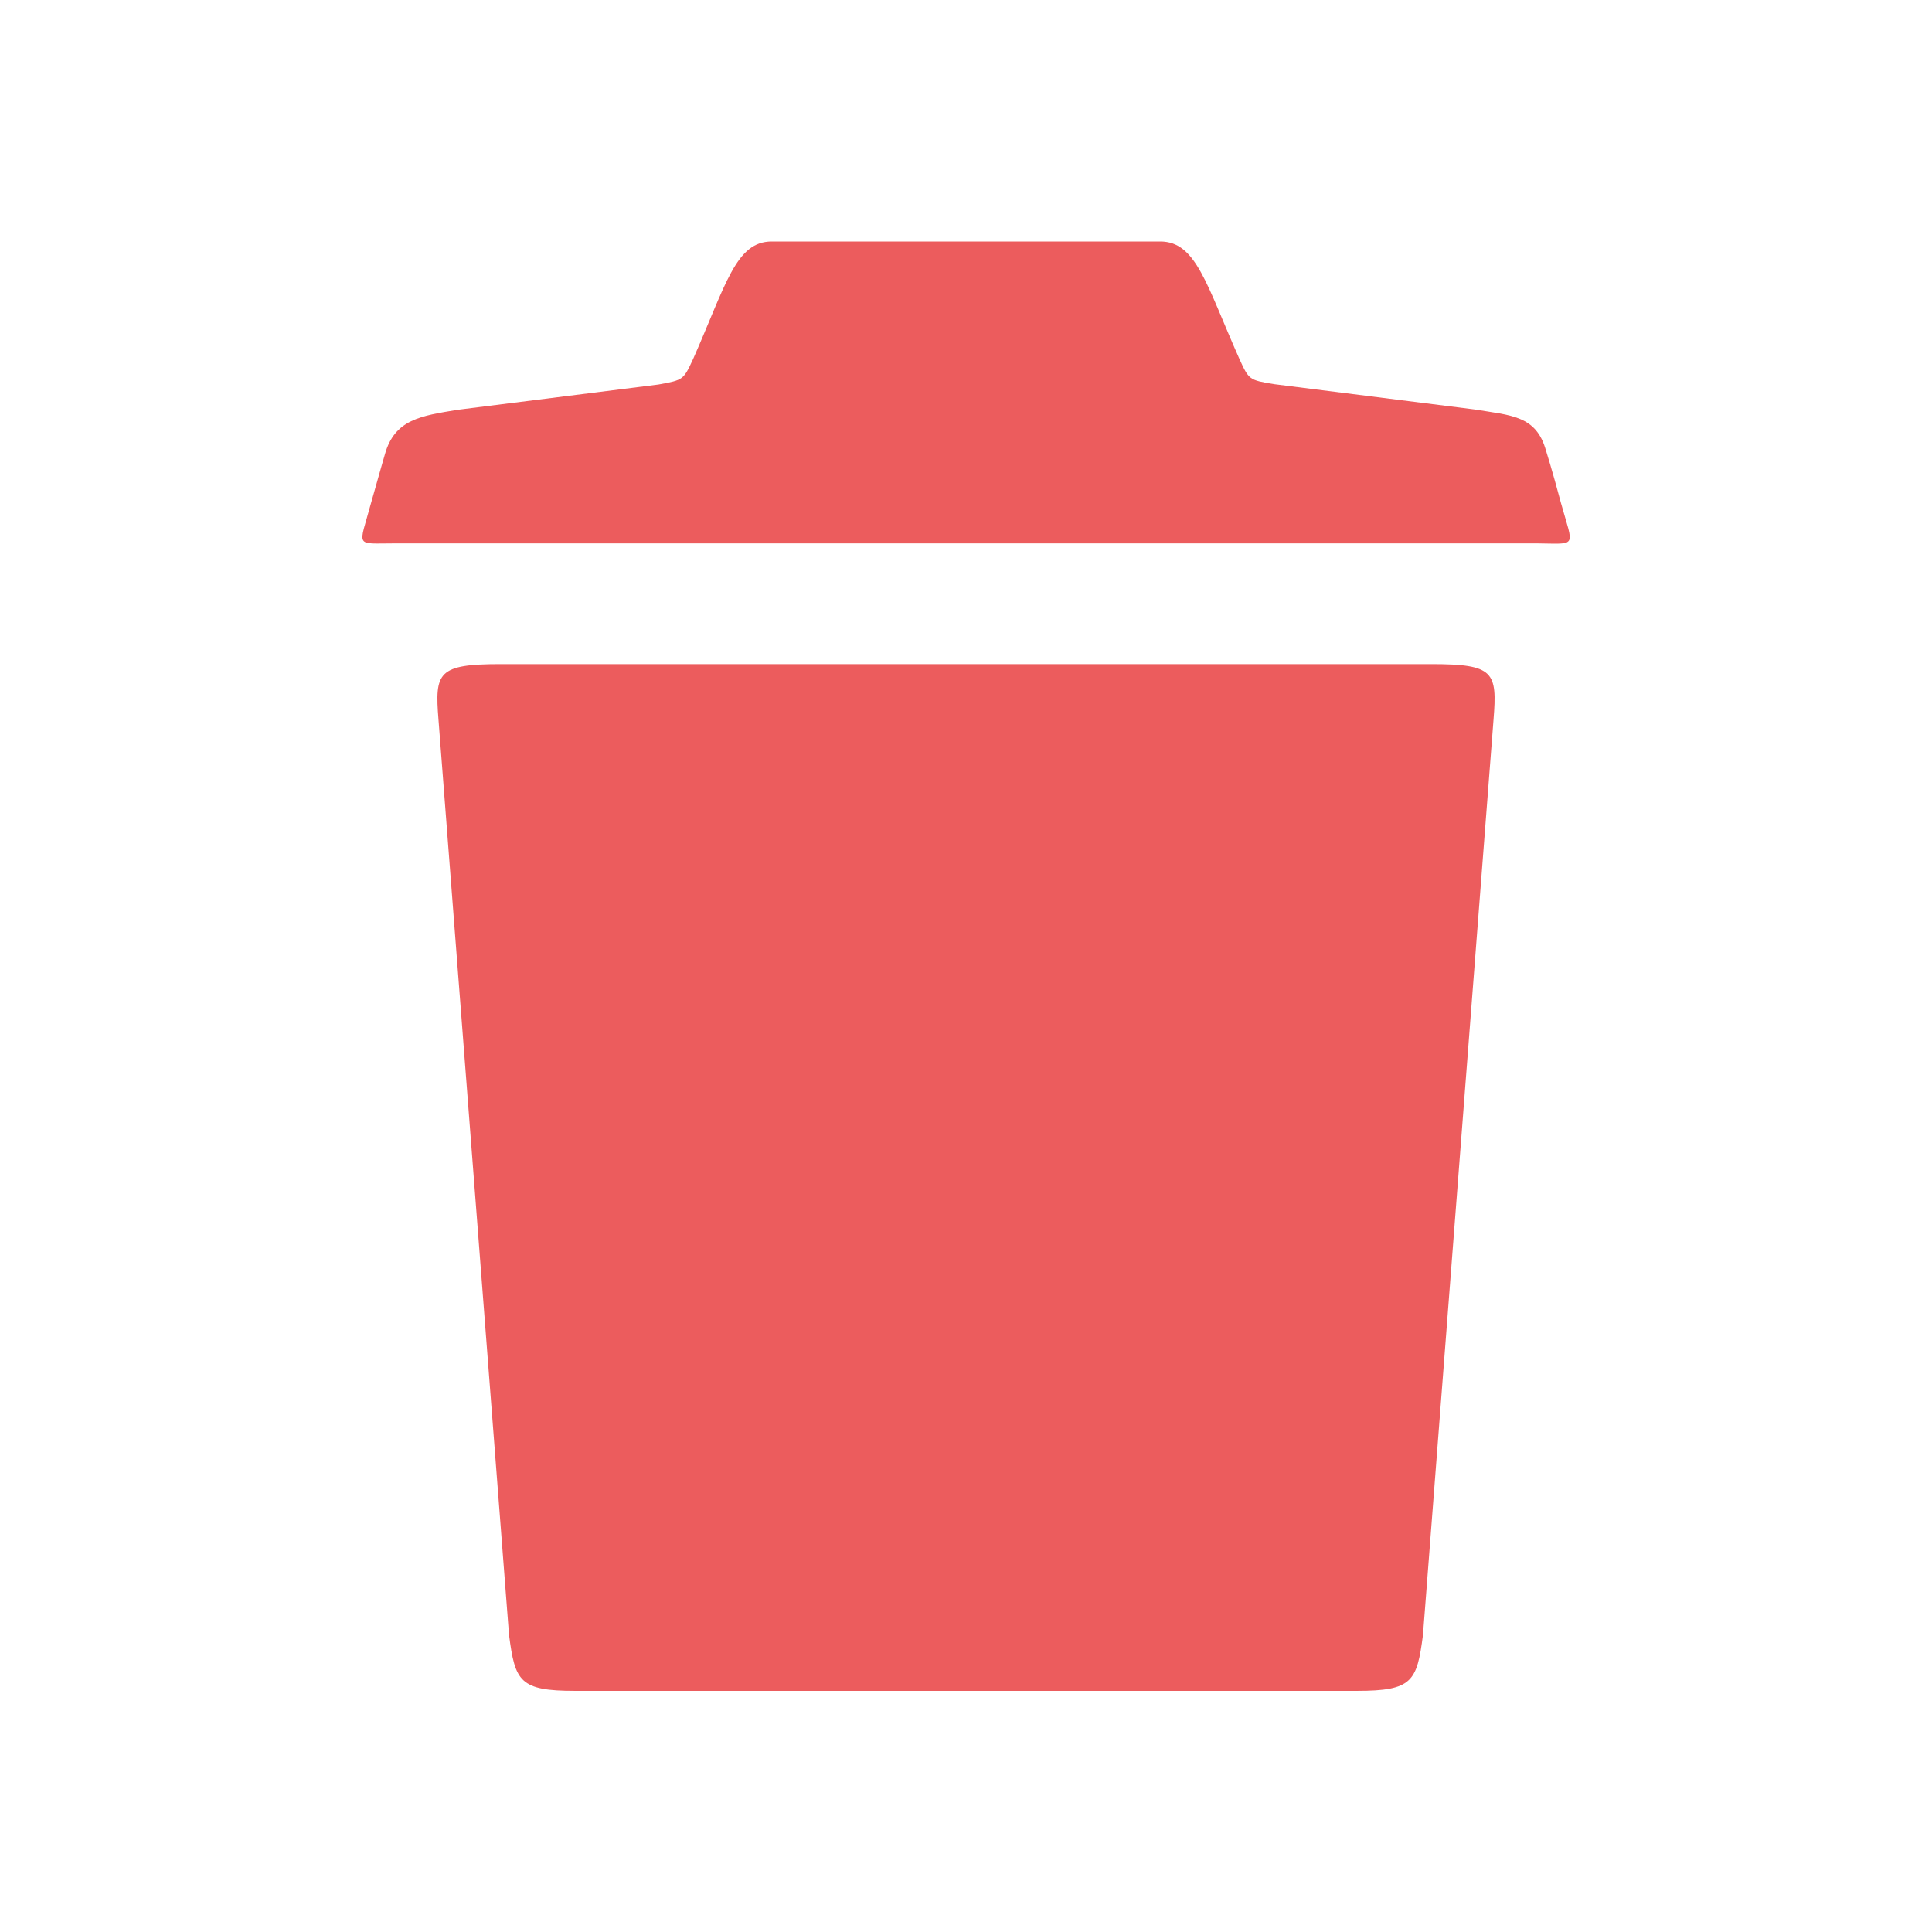
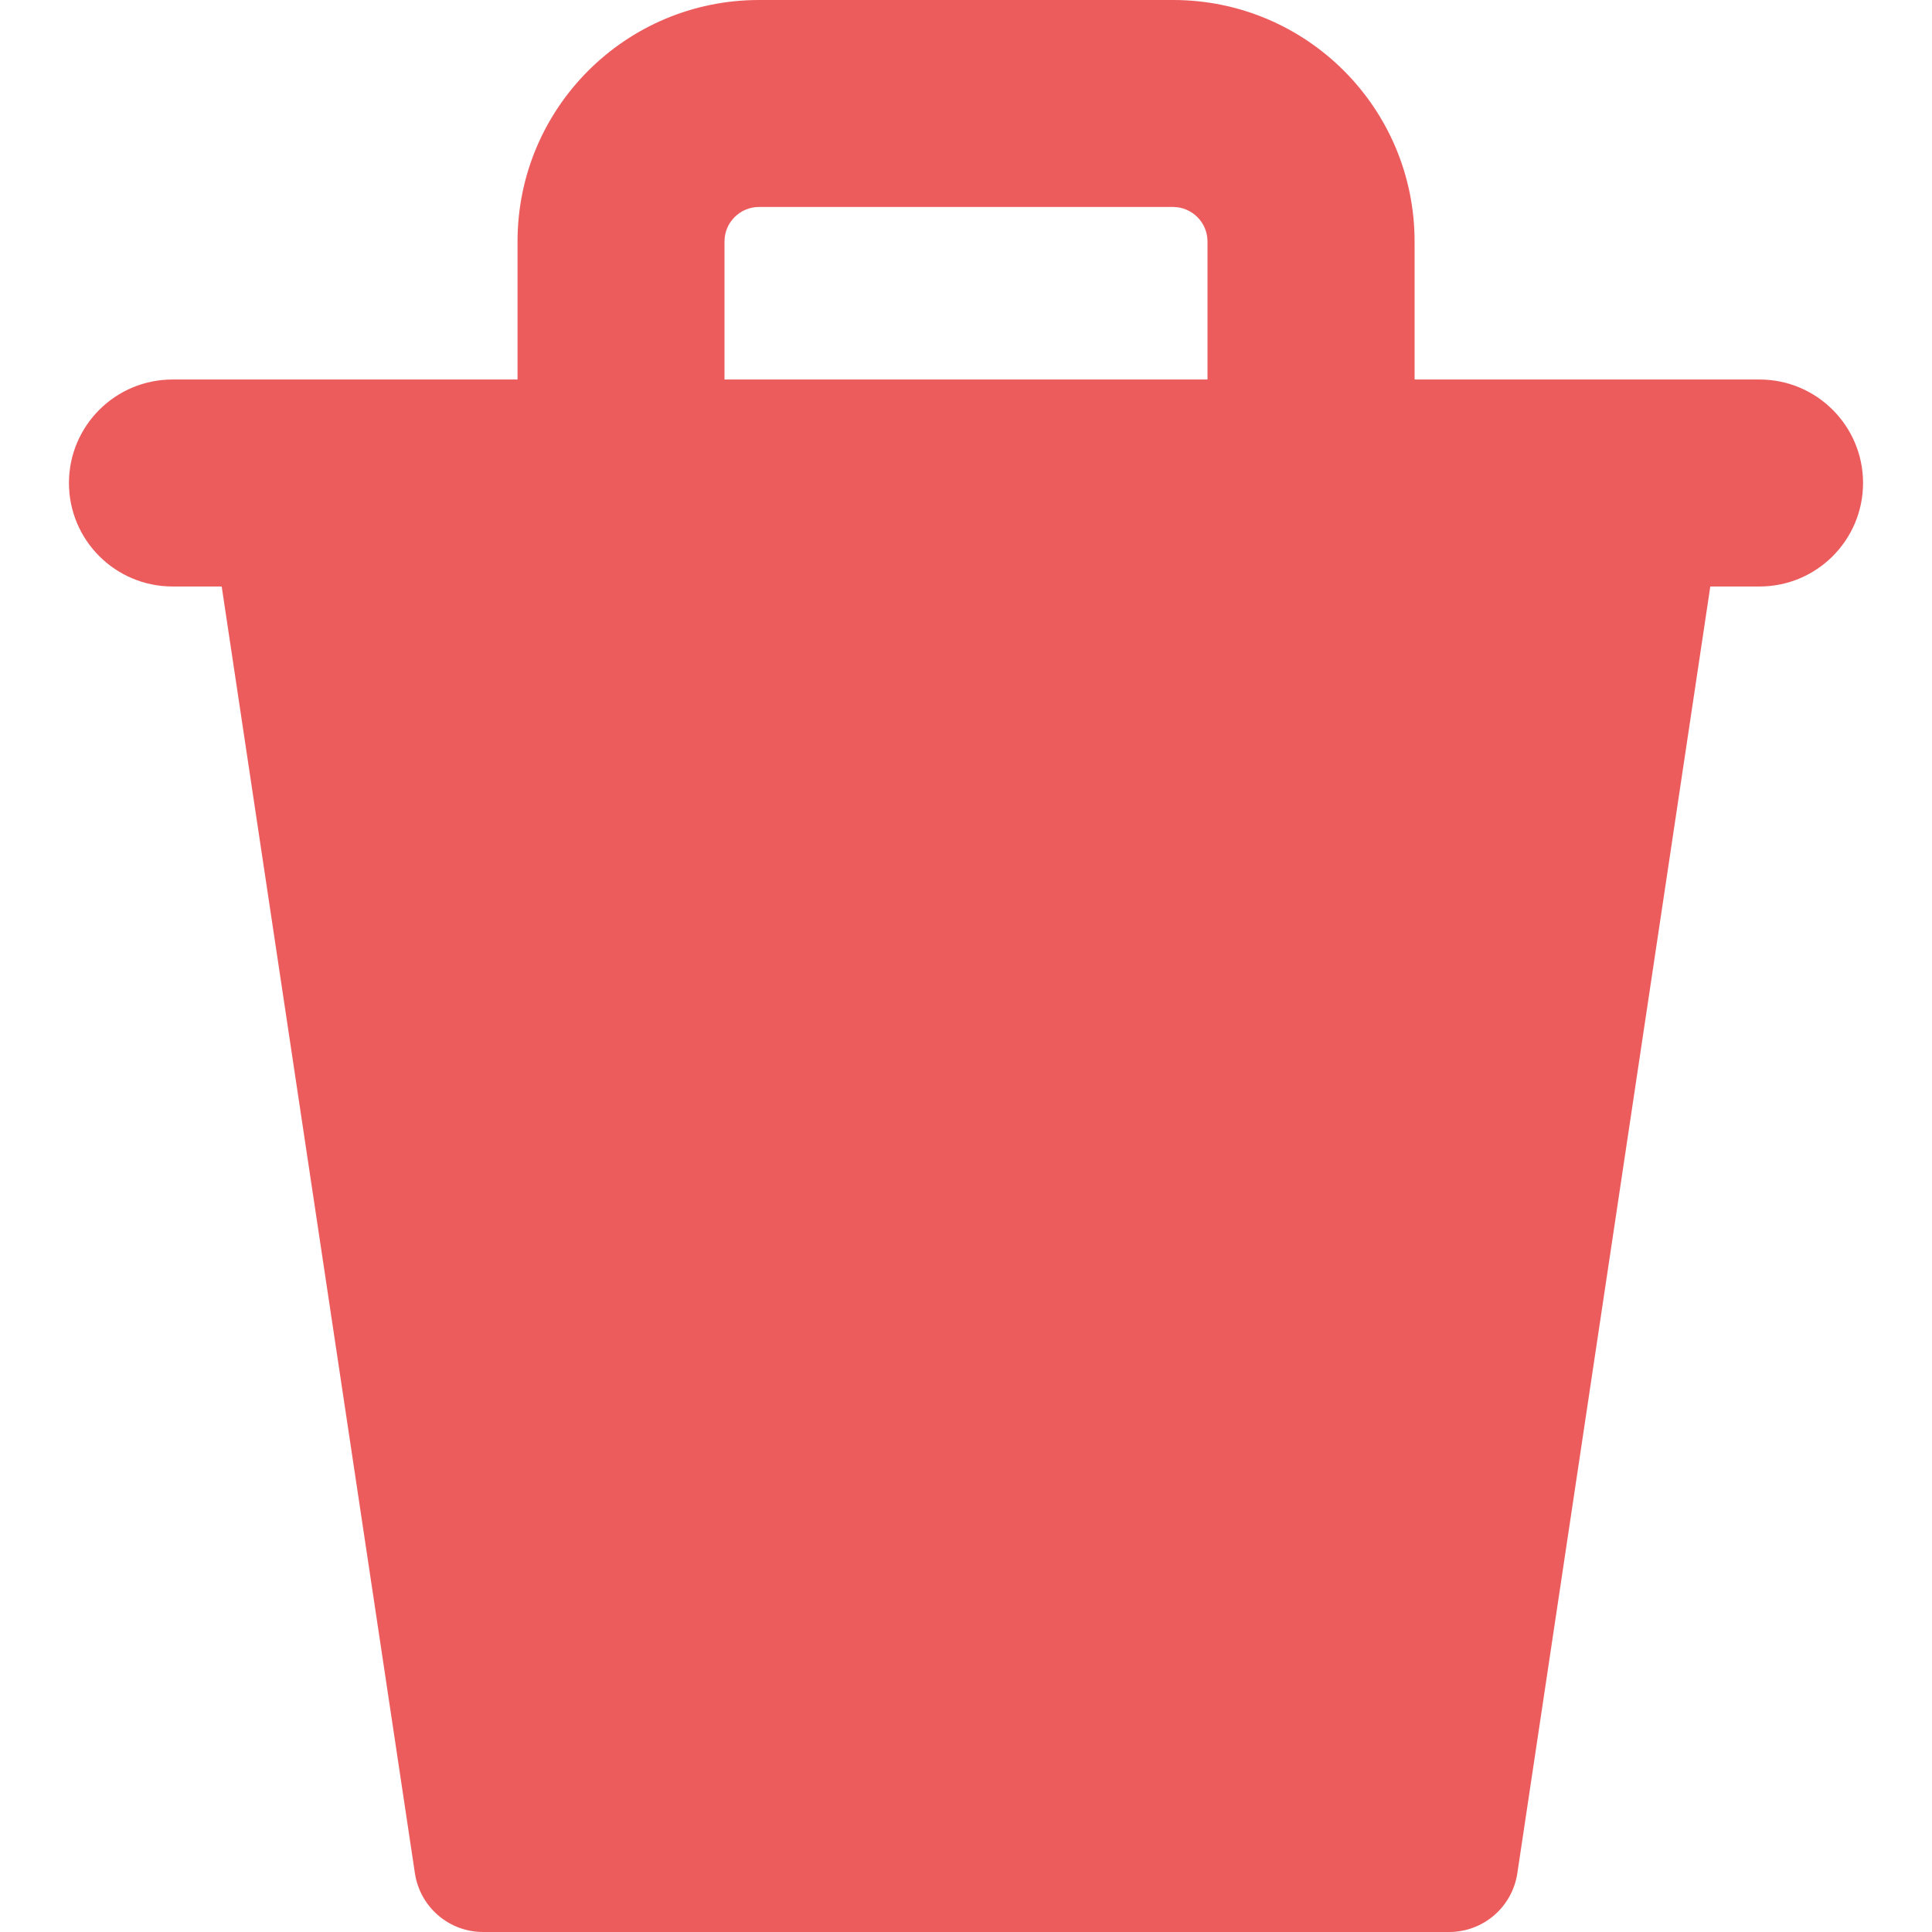
- <svg xmlns="http://www.w3.org/2000/svg" width="24" height="24" viewBox="0 0 512 512" id="trash">
-   <path fill="#ec5c5d" d="M413.7 133.4c-2.4-9-4-14-4-14-2.6-9.3-9.2-9.3-19-10.9l-53.1-6.7c-6.6-1.1-6.6-1.1-9.2-6.8-8.7-19.6-11.4-31-20.9-31h-103c-9.5 0-12.1 11.4-20.8 31.1-2.6 5.6-2.6 5.6-9.2 6.8l-53.2 6.7c-9.7 1.6-16.7 2.5-19.3 11.8 0 0-1.2 4.1-3.7 13-3.2 11.9-4.5 10.6 6.5 10.6h302.4c11 .1 9.8 1.3 6.5-10.6zM379.4 176H132.6c-16.6 0-17.4 2.2-16.4 14.7l18.7 242.6c1.6 12.3 2.8 14.8 17.5 14.8h207.2c14.7 0 15.9-2.5 17.5-14.8l18.7-242.6c1-12.6.2-14.7-16.4-14.7z" />
+ <svg xmlns="http://www.w3.org/2000/svg" fill="none" viewBox="0 0 16 16" id="Recycle-Bin-1--Streamline-Core" height="16" width="16">
+   <g id="recycle-bin-1--remove-delete-empty-bin-trash-garbage">
+     <path id="Union" fill="#ec5c5d" fill-rule="evenodd" d="M6.286 1.714c-0.158 0 -0.286 0.128 -0.286 0.286v1.143h4v-1.143c0 -0.158 -0.128 -0.286 -0.286 -0.286h-3.429ZM1.429 3.143h2.857v-1.143C4.286 0.895 5.181 0 6.286 0h3.429c1.105 0 2 0.895 2 2v1.143h2.857c0.473 0 0.857 0.384 0.857 0.857s-0.384 0.857 -0.857 0.857h-0.408l-1.598 10.656c-0.042 0.28 -0.282 0.487 -0.565 0.487h-8c-0.283 0 -0.523 -0.207 -0.565 -0.487L1.836 4.857H1.429C0.955 4.857 0.571 4.473 0.571 4s0.384 -0.857 0.857 -0.857Z" clip-rule="evenodd" stroke-width="1.143" />
+   </g>
</svg>
